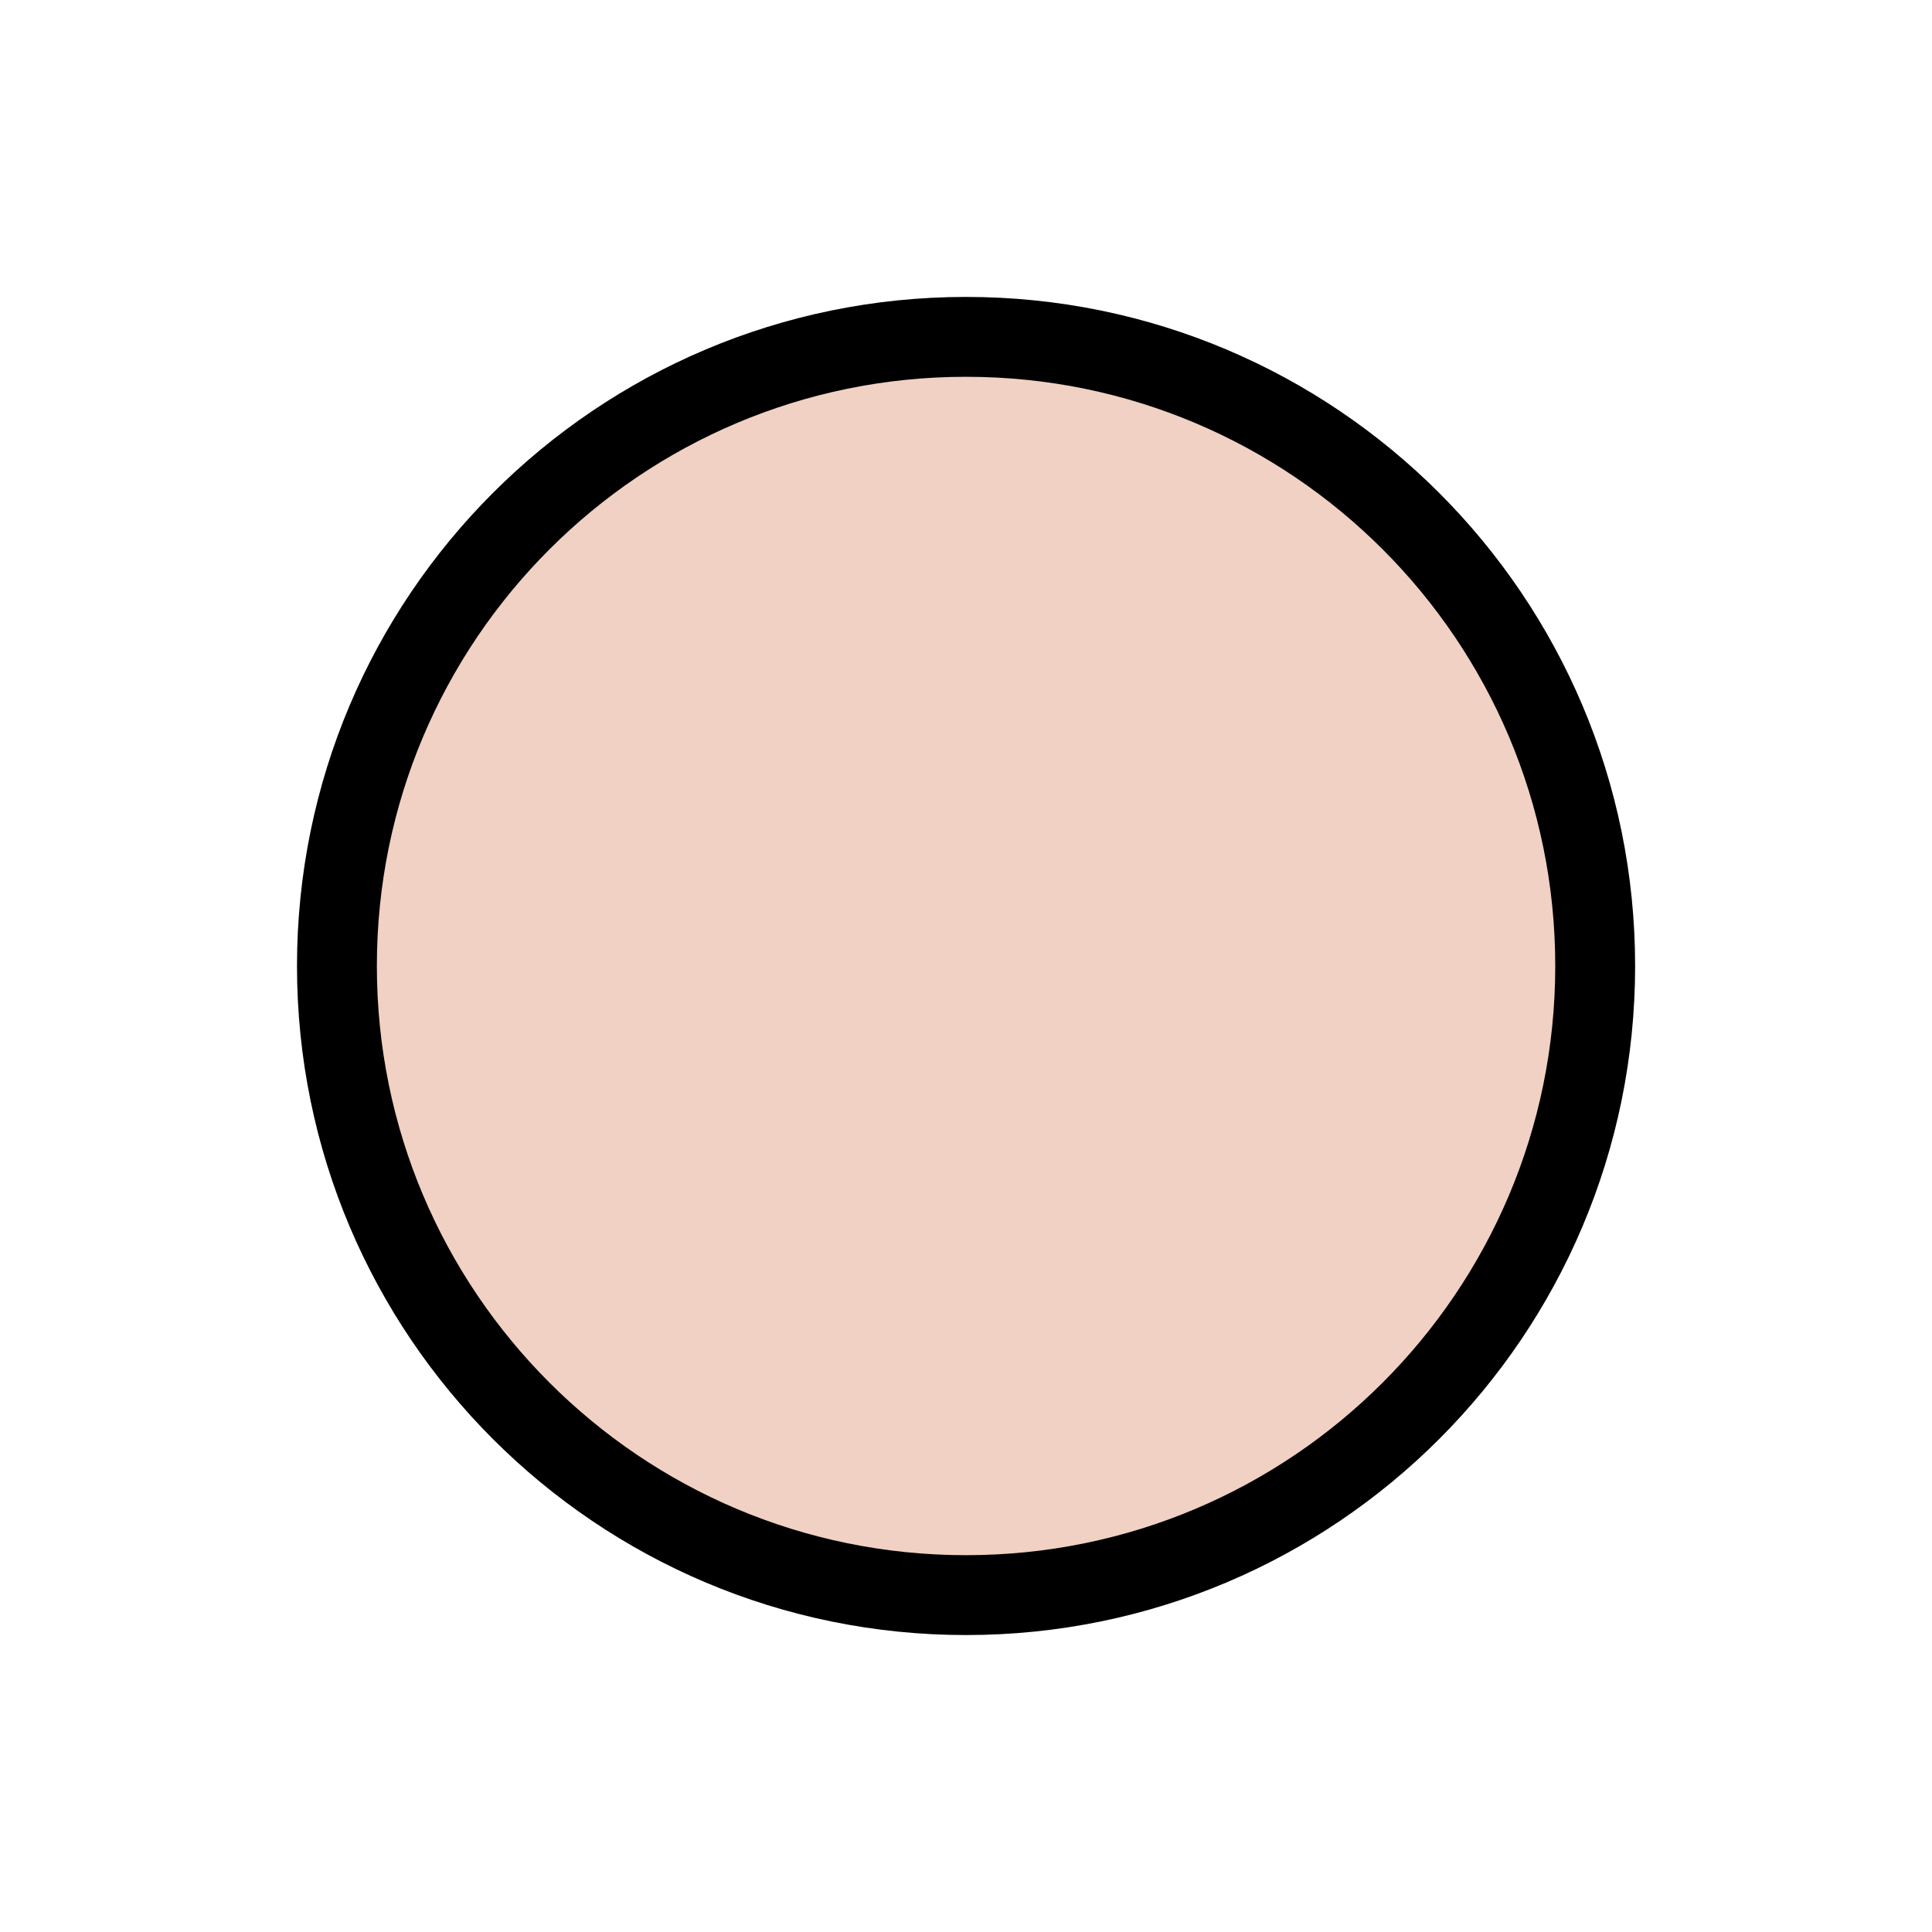
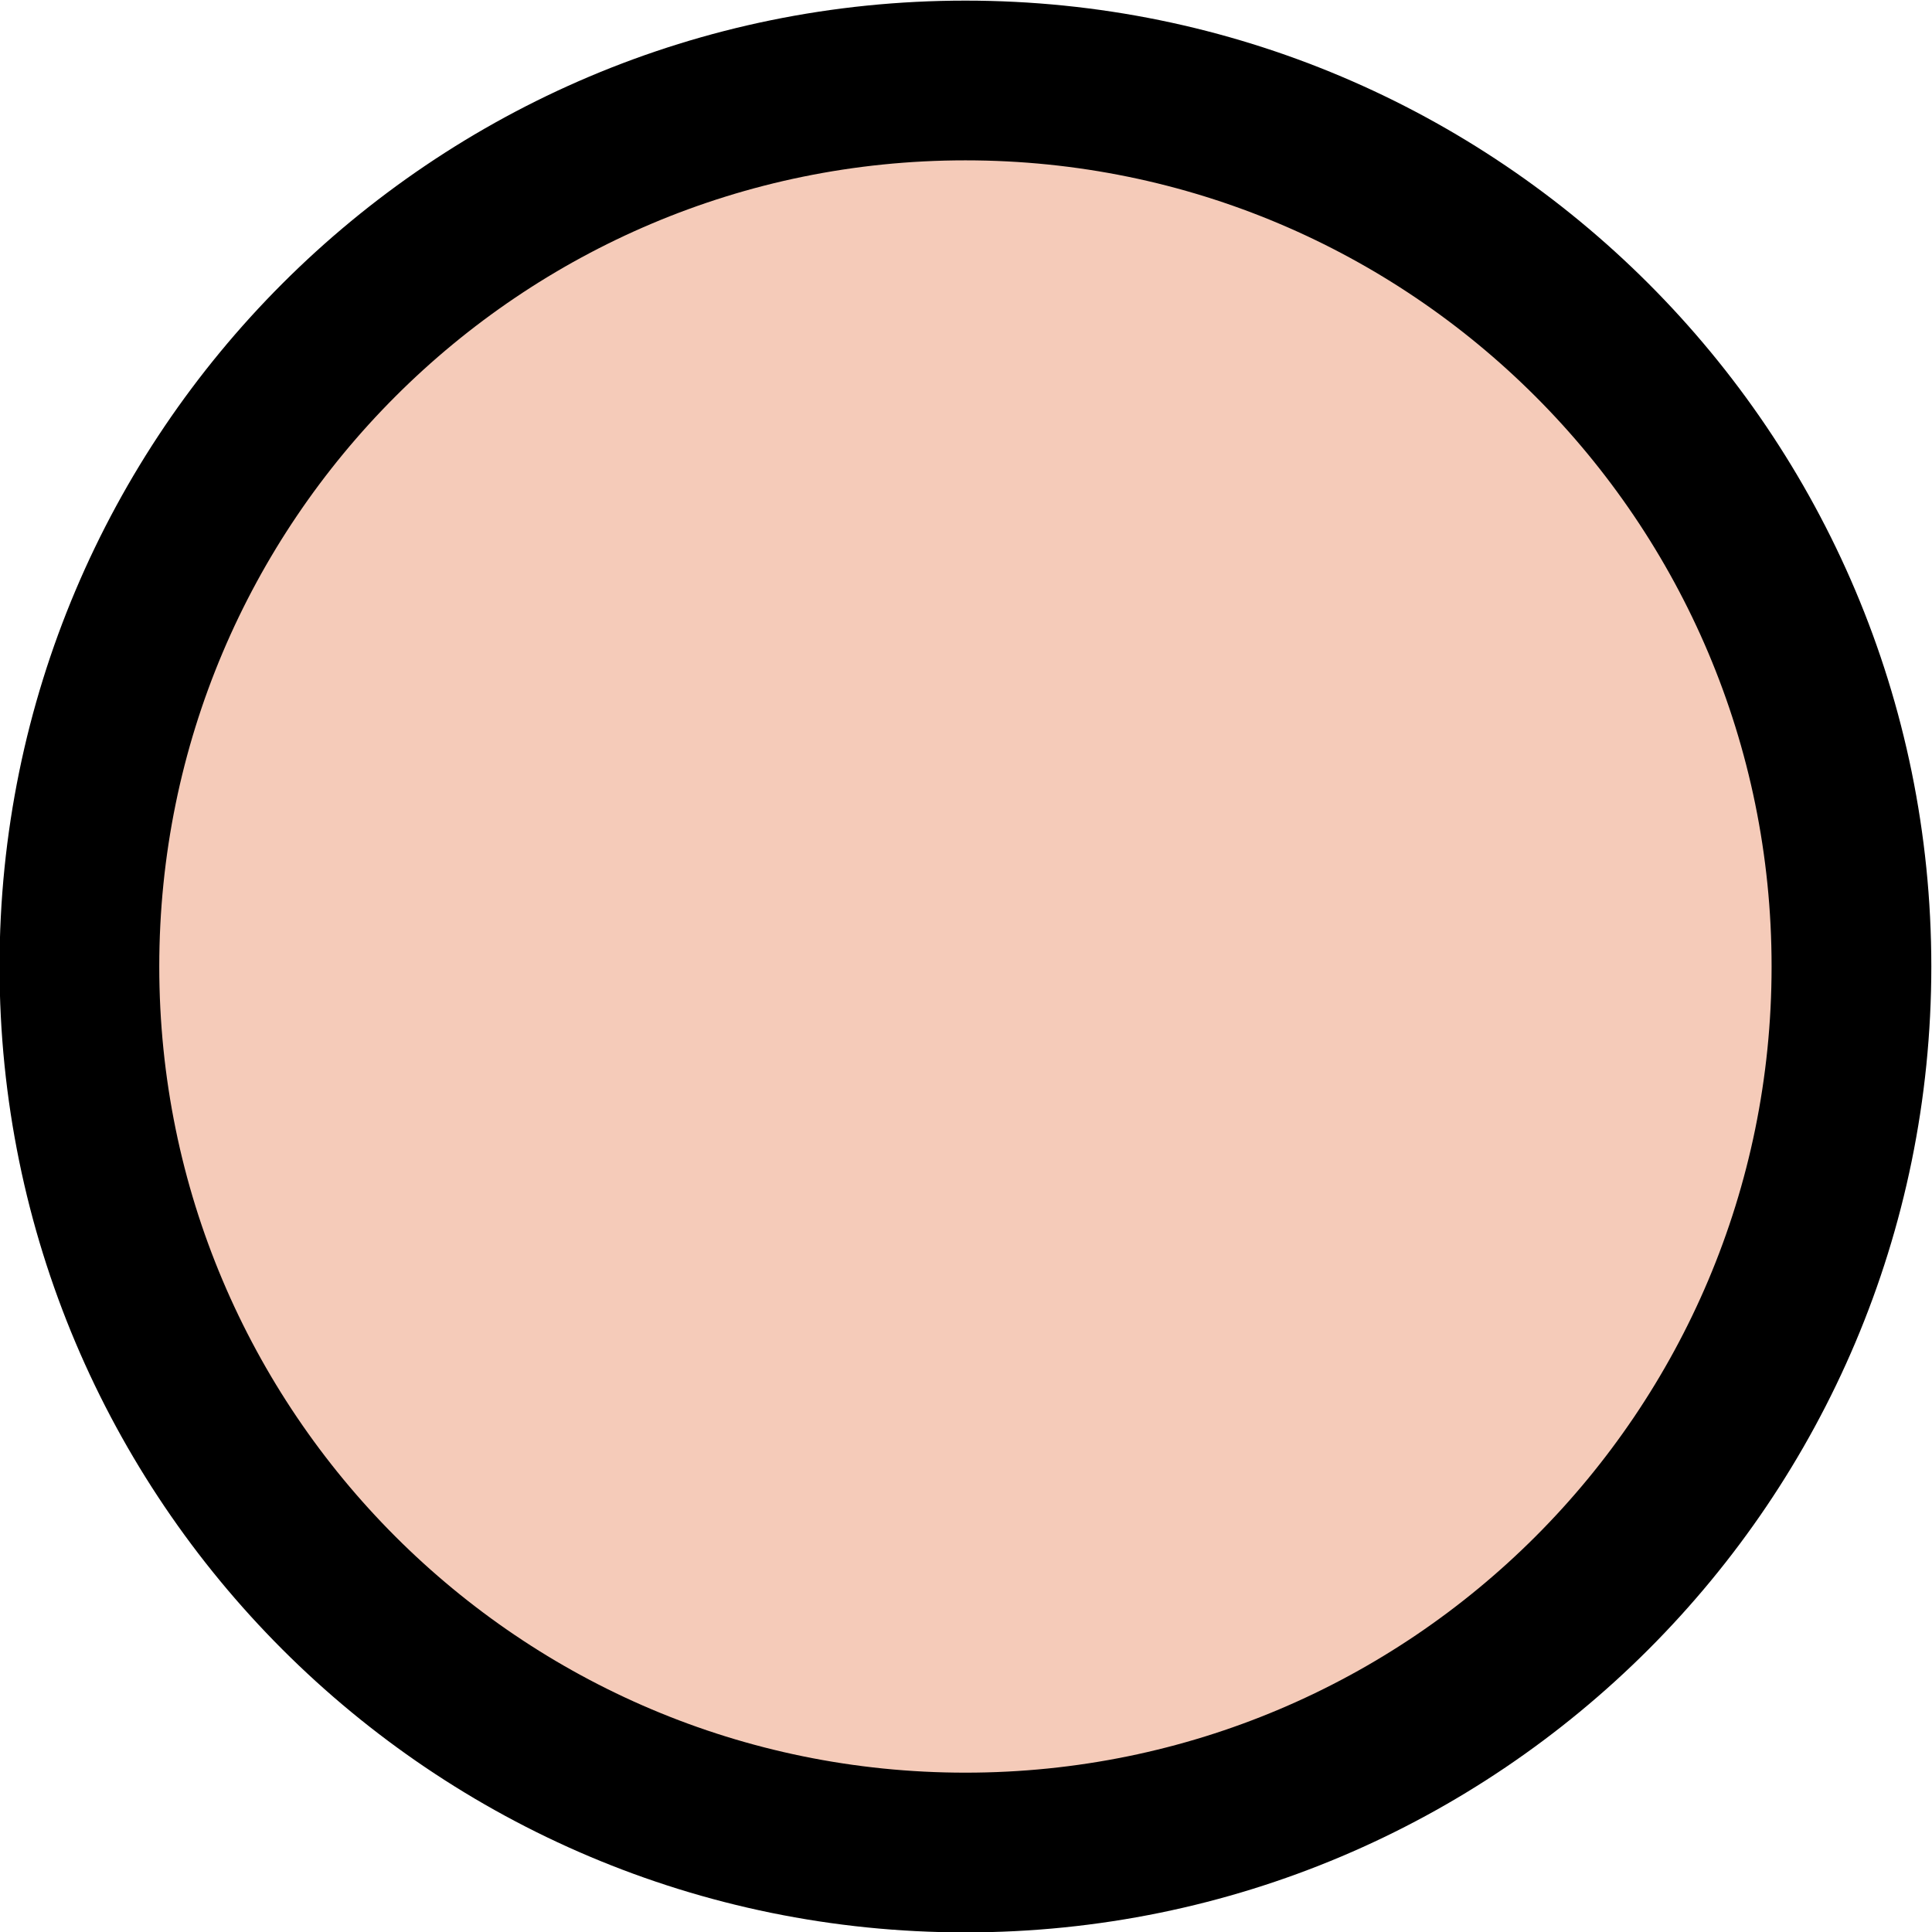
- <svg xmlns="http://www.w3.org/2000/svg" width="64" height="64" viewBox="0 0 16.933 16.933" version="1.1" id="svg846">
+ <svg xmlns="http://www.w3.org/2000/svg" width="32" height="32" viewBox="0 0 8.467 8.467" version="1.1" id="svg846">
  <defs id="defs840" />
-   <g id="layer1" transform="translate(0,-280.0666)">
-     <circle style="opacity:1;vector-effect:none;fill:#f0d1c4;fill-opacity:1;stroke:#000000;stroke-width:0.7;stroke-linecap:butt;stroke-linejoin:miter;stroke-miterlimit:4;stroke-dasharray:none;stroke-dashoffset:0;stroke-opacity:1" id="path1391" cx="8.467" cy="288.533" r="5.514" />
+   <g id="layer1" transform="translate(0,-288.5333)">
+     <circle style="opacity:1;vector-effect:none;fill:#f5cbb9;fill-opacity:1;stroke:#000000;stroke-width:0.7;stroke-linecap:butt;stroke-linejoin:miter;stroke-miterlimit:4;stroke-dasharray:none;stroke-dashoffset:0;stroke-opacity:1" id="path1391" cx="4.231" cy="292.769" r="3.883" />
  </g>
</svg>
